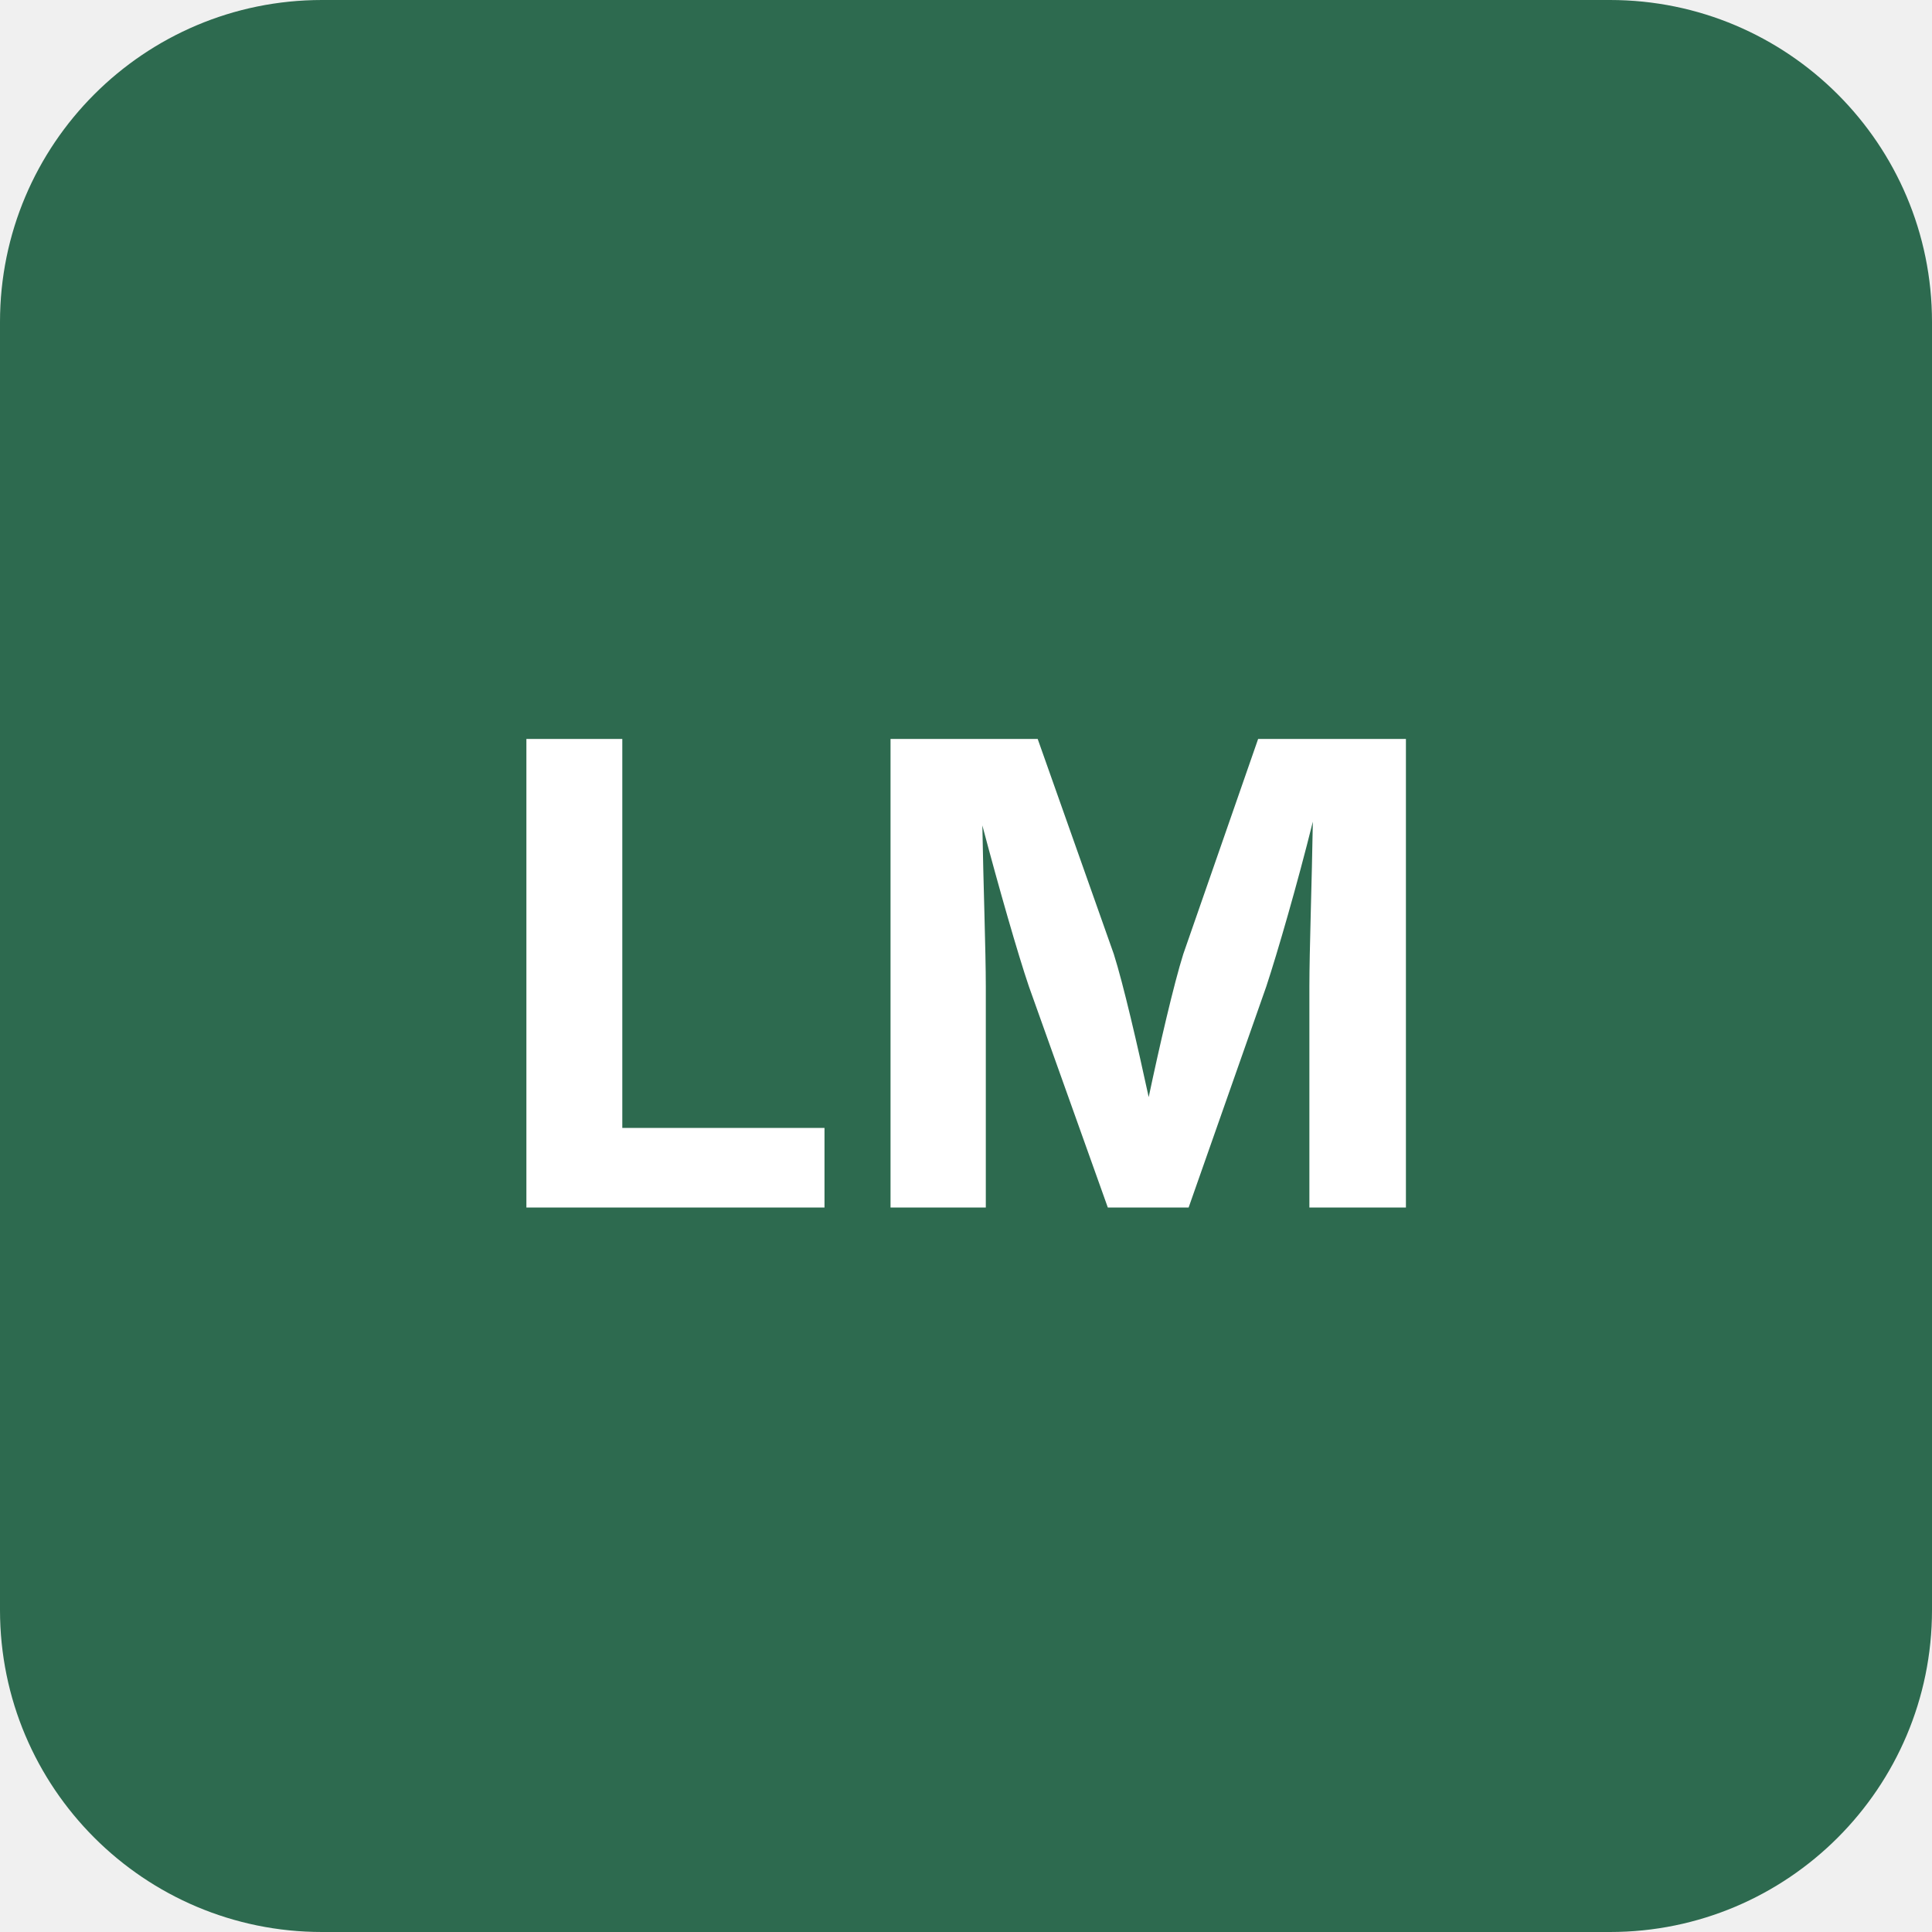
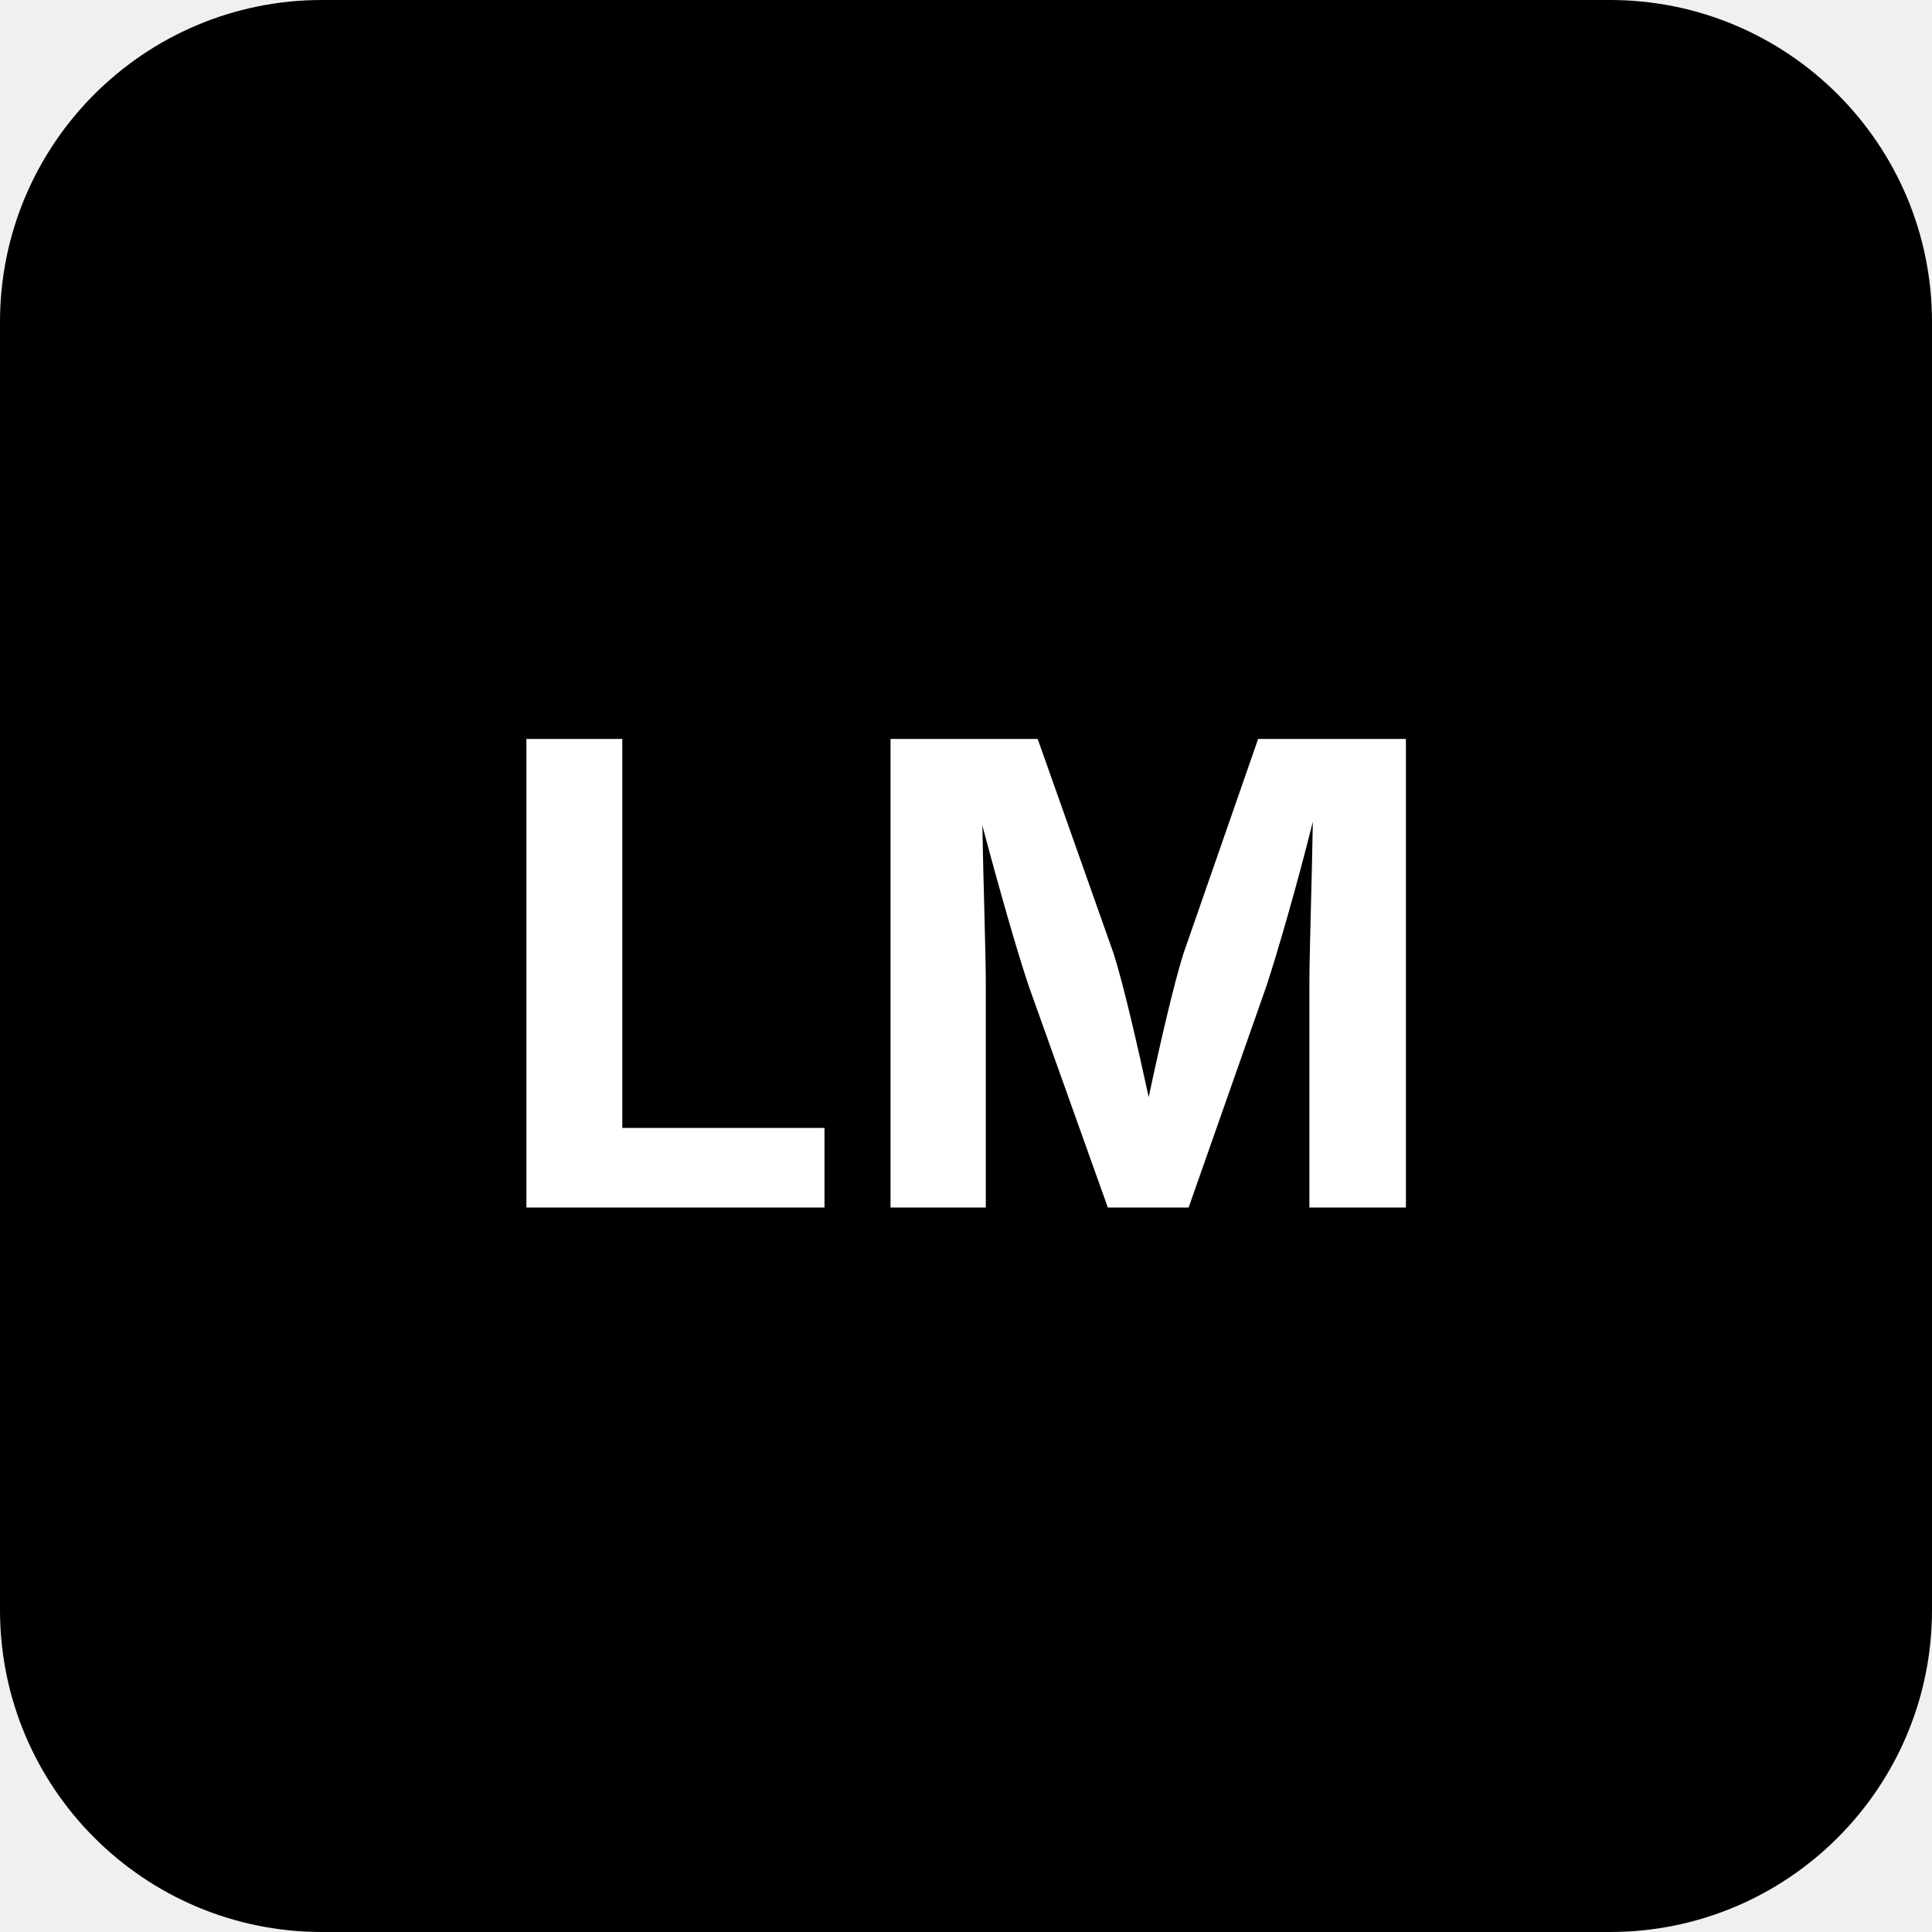
<svg xmlns="http://www.w3.org/2000/svg" width="192" height="192" viewBox="0 0 192 192">
-   <rect width="192" height="192" rx="32" fill="#2d6a4f" />
+   <rect width="192" height="192" rx="32" fill="currentColor" />
  <text x="96" y="120" font-family="-apple-system, BlinkMacSystemFont, Helvetica Neue, sans-serif" font-size="64" font-weight="bold" fill="#ffffff" text-anchor="middle">LM</text>
</svg>
